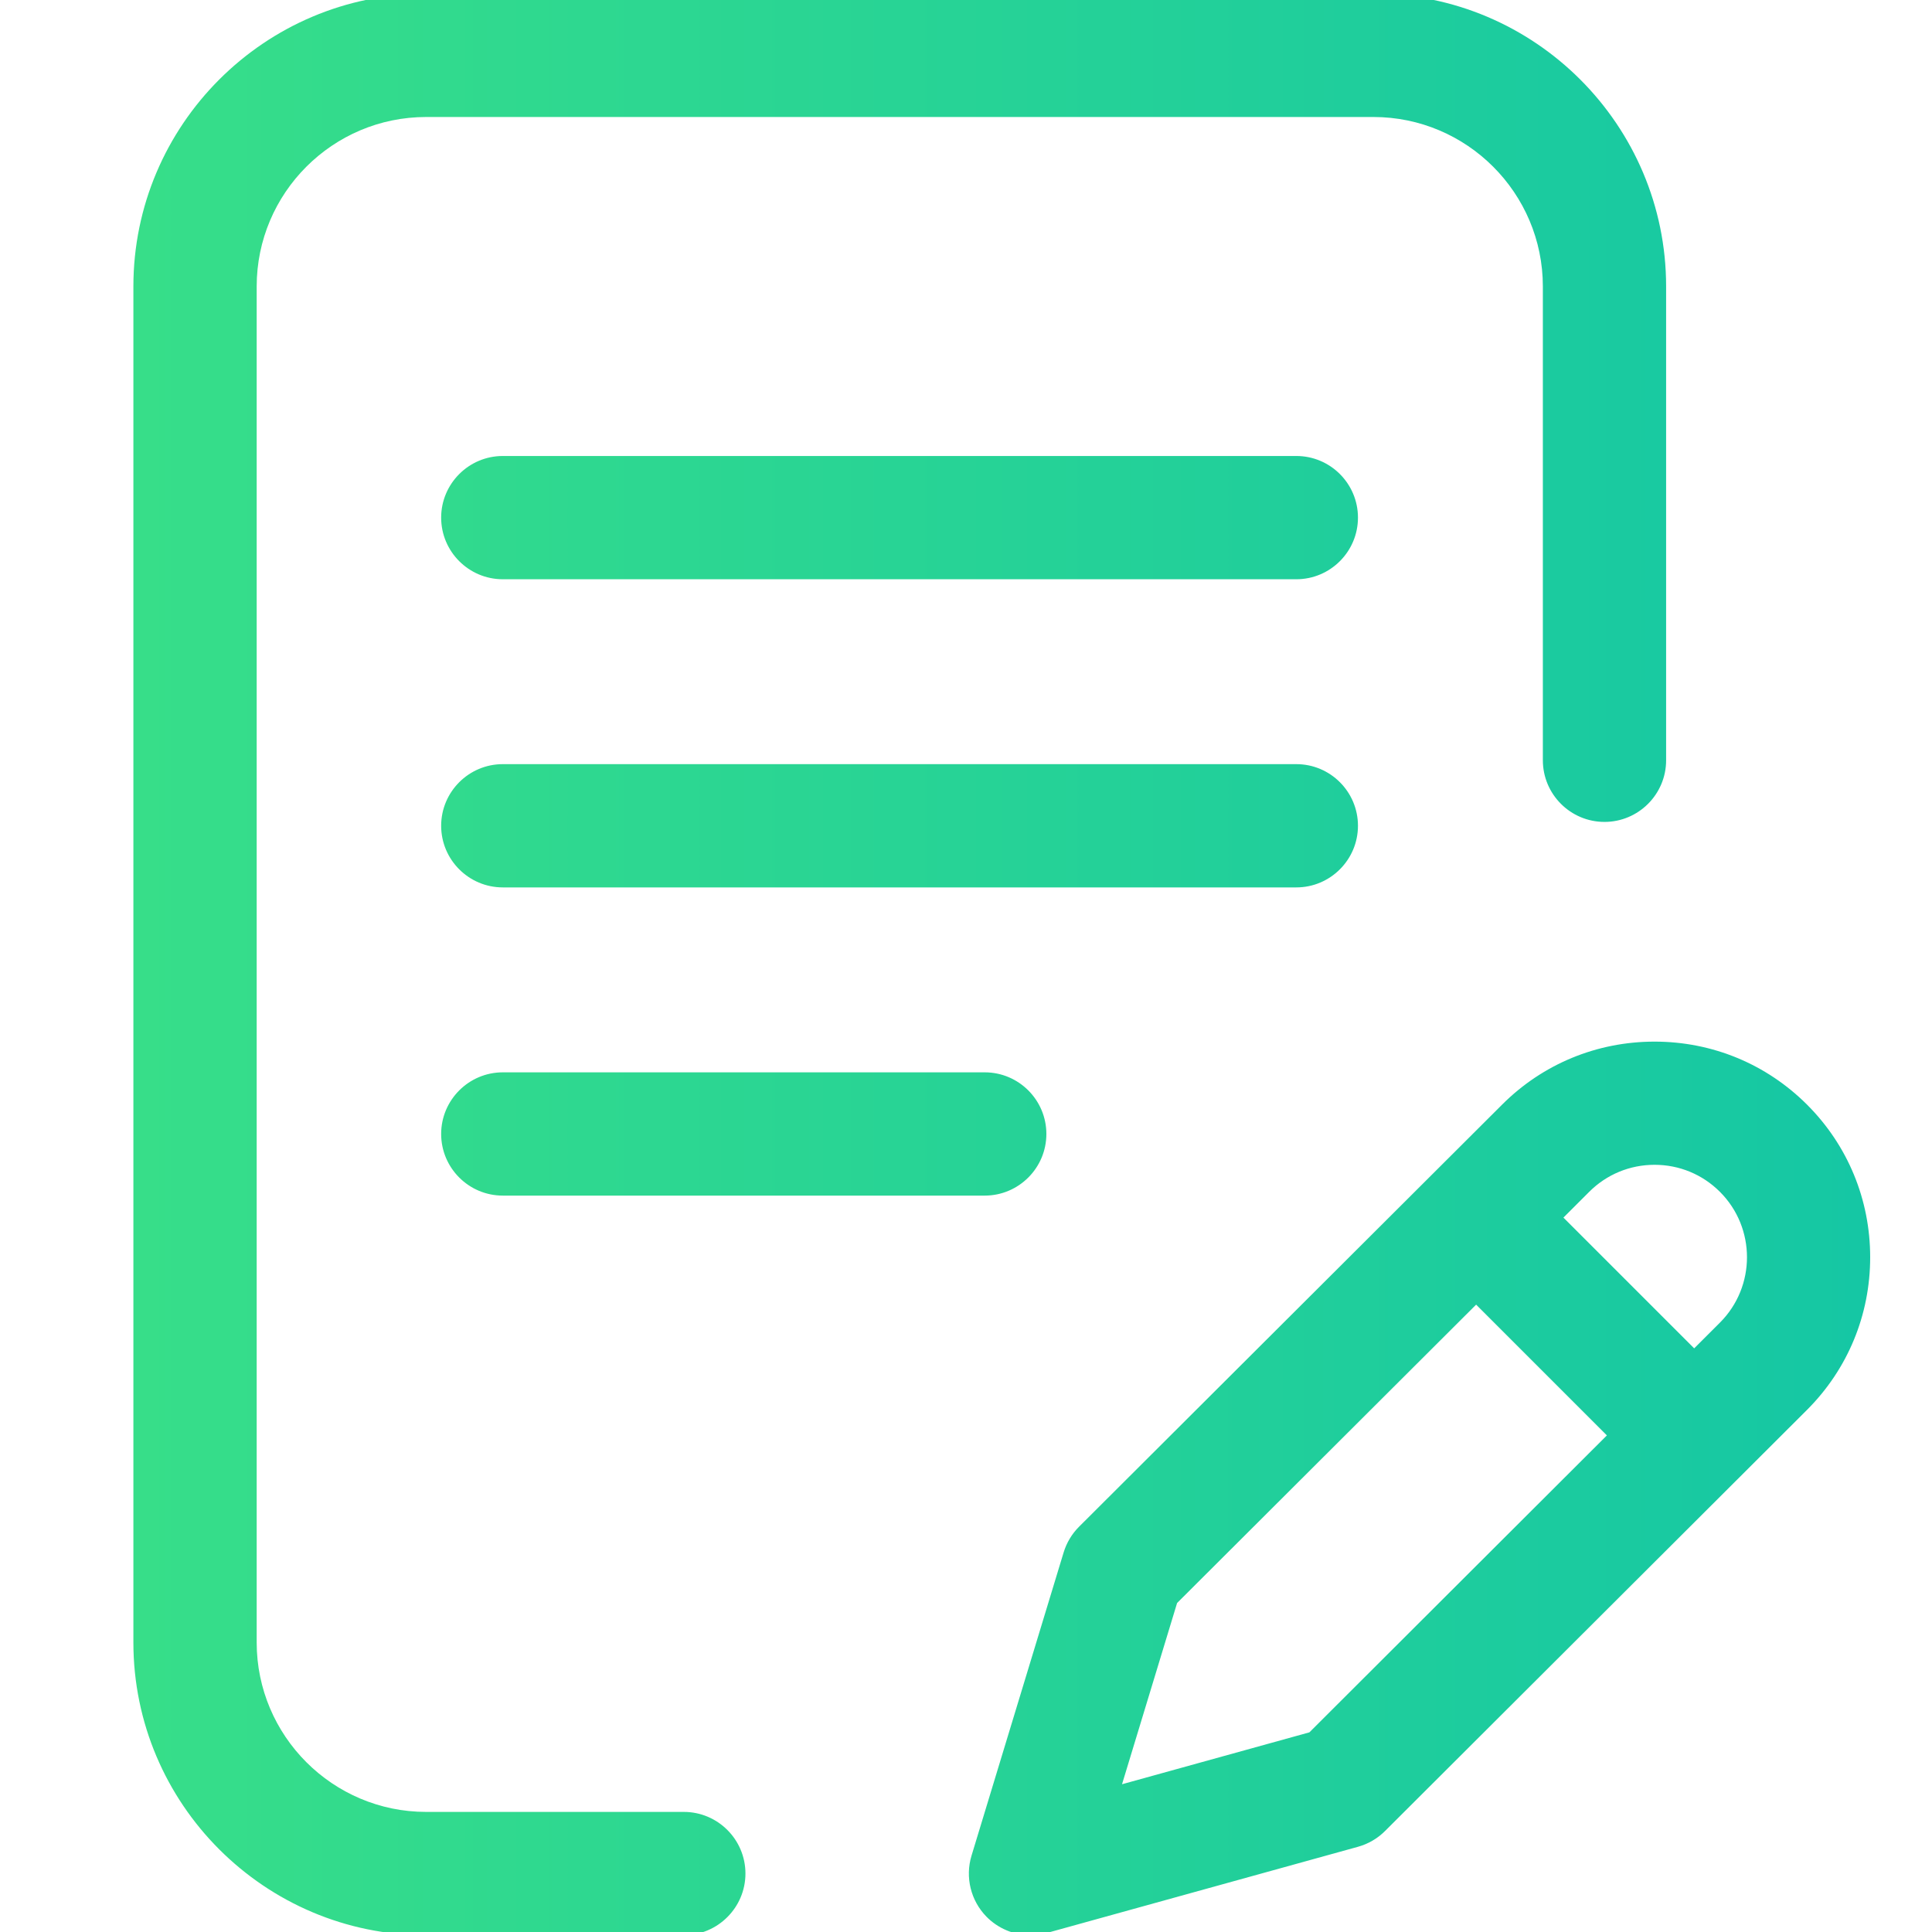
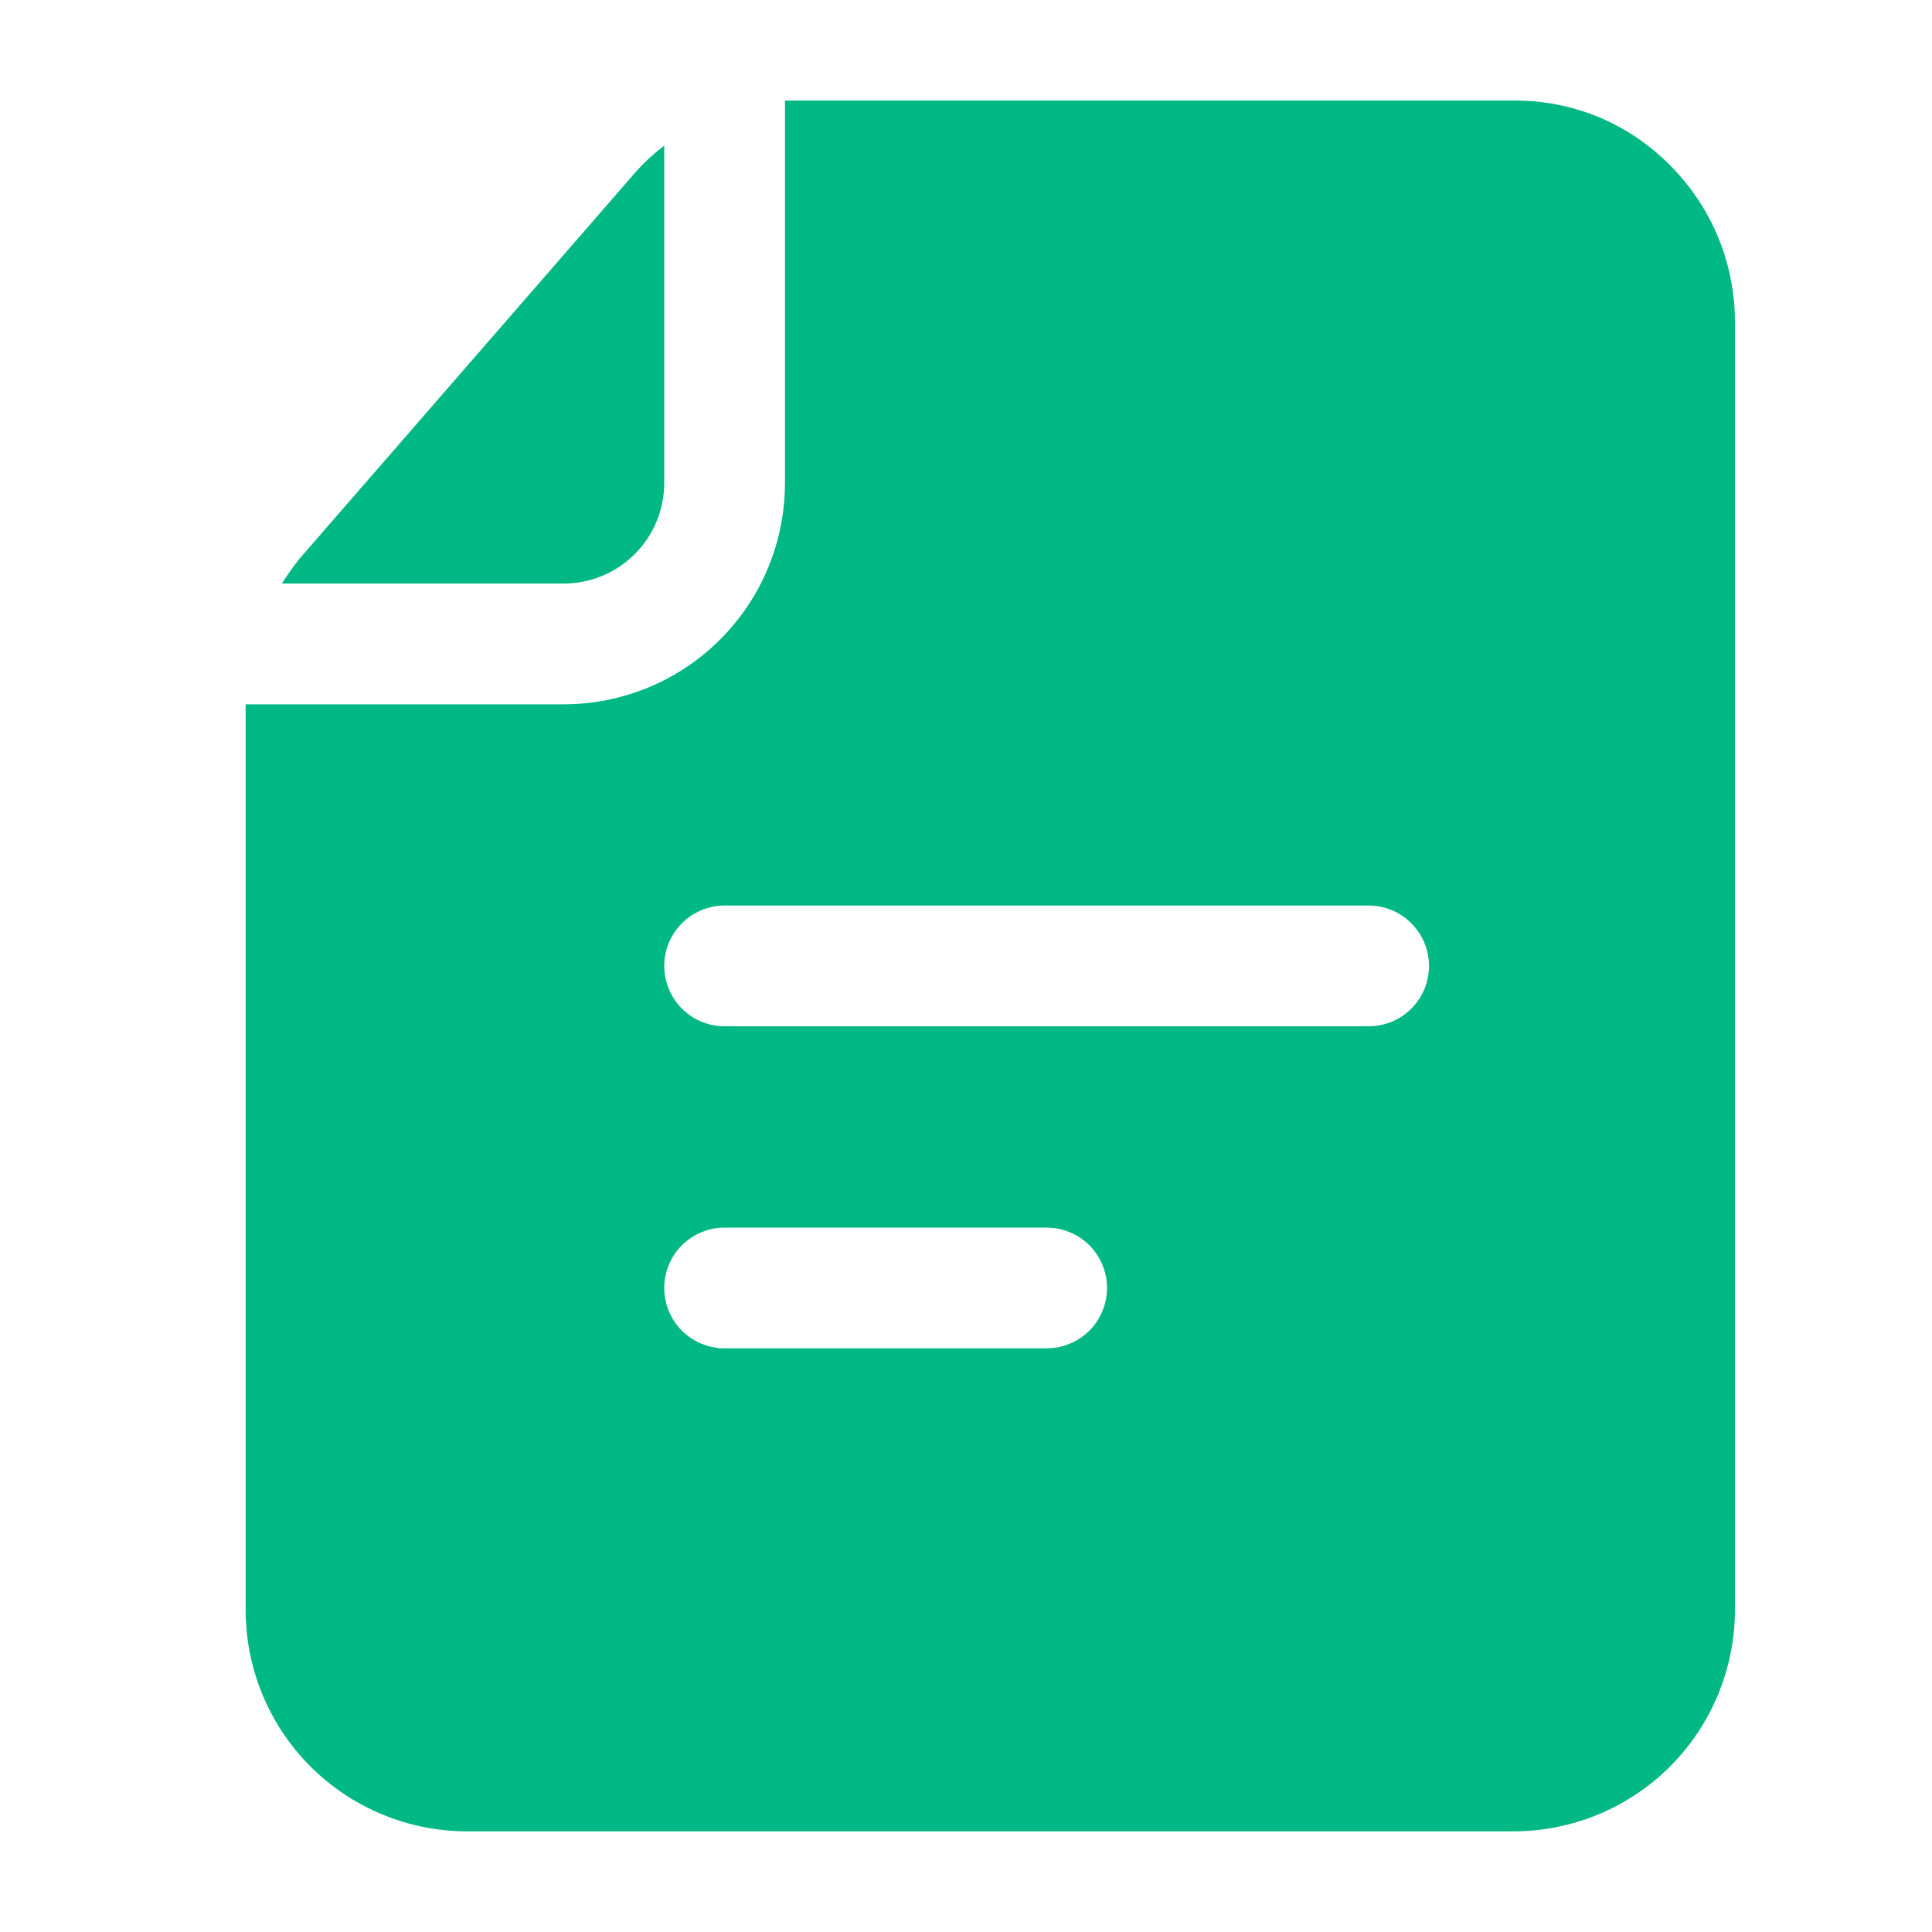
- <svg xmlns="http://www.w3.org/2000/svg" enable-background="new 0 0 500 500" viewBox="0 0 500 500">
-   <linearGradient id="a" gradientUnits="userSpaceOnUse" x1="34.524" x2="484" y1="249.6" y2="249.6">
-     <stop offset="0" stop-color="#37de89" />
-     <stop offset="1" stop-color="#15c7a4" />
-   </linearGradient>
-   <path d="m266.7 500.83c-4.27 0-8.43-1.75-11.42-4.81-4.06-4.16-5.54-10.21-3.85-15.78l23.84-78.48c.76-2.5 2.14-4.81 4-6.66l109.47-109.22c10.52-10.52 24.53-16.31 39.46-16.31s28.95 5.8 39.48 16.33c10.52 10.52 16.32 24.54 16.32 39.47s-5.8 28.95-16.32 39.48l-109.24 109.02c-1.94 1.94-4.37 3.35-7.01 4.08l-80.48 22.29c-1.38.39-2.82.59-4.25.59zm37.93-85.97-14.25 46.9 48.49-13.43 76.99-76.85-33.84-33.84zm123.57-113.41c-6.4 0-12.41 2.49-16.92 7l-6.67 6.66 33.84 33.84 6.68-6.67c9.32-9.33 9.32-24.5-.01-33.83-4.51-4.51-10.52-7-16.92-7zm-317.91 199.38c-41.78 0-75.77-33.99-75.77-75.77v-350.92c0-41.78 33.99-75.77 75.77-75.77h245.13c41.78 0 75.77 33.99 75.77 75.77v122.62c0 8.8-7.16 15.95-15.95 15.95-8.8 0-15.95-7.16-15.95-15.95v-122.62c0-24.19-19.68-43.86-43.86-43.86h-245.14c-24.19 0-43.86 19.68-43.86 43.86v350.92c0 24.19 19.68 43.86 43.86 43.86h66.68c8.8 0 15.95 7.16 15.95 15.95s-7.16 15.95-15.95 15.95h-66.68zm19.83-191.41c-8.8 0-15.95-7.16-15.95-15.95s7.16-15.95 15.95-15.95h124.73c8.8 0 15.95 7.16 15.95 15.95s-7.16 15.95-15.95 15.95zm0-79.76c-8.8 0-15.95-7.16-15.95-15.95s7.16-15.95 15.95-15.95h205.37c8.8 0 15.95 7.16 15.95 15.95s-7.16 15.95-15.95 15.95zm0-79.75c-8.8 0-15.95-7.16-15.95-15.95s7.16-15.95 15.95-15.95h205.37c8.8 0 15.95 7.16 15.95 15.95s-7.16 15.95-15.95 15.95z" fill="url(#a)" />
+ <svg xmlns="http://www.w3.org/2000/svg" width="20" height="20" viewBox="0 0 20 20" fill="none">
+   <path d="M5.835 6.041C6.111 6.041 6.376 5.931 6.571 5.736C6.767 5.541 6.876 5.276 6.876 4.999V1.508C6.751 1.603 6.636 1.712 6.535 1.833L3.101 5.783C3.035 5.865 2.974 5.952 2.918 6.041H5.835Z" fill="#00B884" />
+   <path d="M17.285 1.708C17.074 1.494 16.822 1.325 16.544 1.21C16.266 1.096 15.968 1.038 15.668 1.041H8.26H8.126V4.999C8.126 5.607 7.885 6.19 7.455 6.62C7.025 7.05 6.442 7.291 5.835 7.291H2.543V16.666C2.543 17.274 2.784 17.857 3.214 18.287C3.644 18.716 4.227 18.958 4.835 18.958H15.668C15.969 18.958 16.267 18.898 16.545 18.783C16.823 18.668 17.076 18.499 17.288 18.287C17.501 18.074 17.67 17.821 17.785 17.543C17.9 17.265 17.96 16.967 17.96 16.666V3.333C17.96 3.031 17.901 2.732 17.785 2.453C17.669 2.174 17.499 1.921 17.285 1.708ZM10.835 13.958H7.501C7.336 13.958 7.177 13.892 7.059 13.775C6.942 13.658 6.876 13.498 6.876 13.333C6.876 13.167 6.942 13.008 7.059 12.891C7.177 12.774 7.336 12.708 7.501 12.708H10.835C11 12.708 11.159 12.774 11.277 12.891C11.394 13.008 11.46 13.167 11.46 13.333C11.46 13.498 11.394 13.658 11.277 13.775C11.159 13.892 11 13.958 10.835 13.958ZM14.168 10.624H7.501C7.336 10.624 7.177 10.559 7.059 10.441C6.942 10.324 6.876 10.165 6.876 9.999C6.876 9.834 6.942 9.675 7.059 9.558C7.177 9.44 7.336 9.374 7.501 9.374H14.168C14.334 9.374 14.493 9.44 14.61 9.558C14.727 9.675 14.793 9.834 14.793 9.999C14.793 10.165 14.727 10.324 14.61 10.441C14.493 10.559 14.334 10.624 14.168 10.624Z" fill="#00B884" />
</svg>
